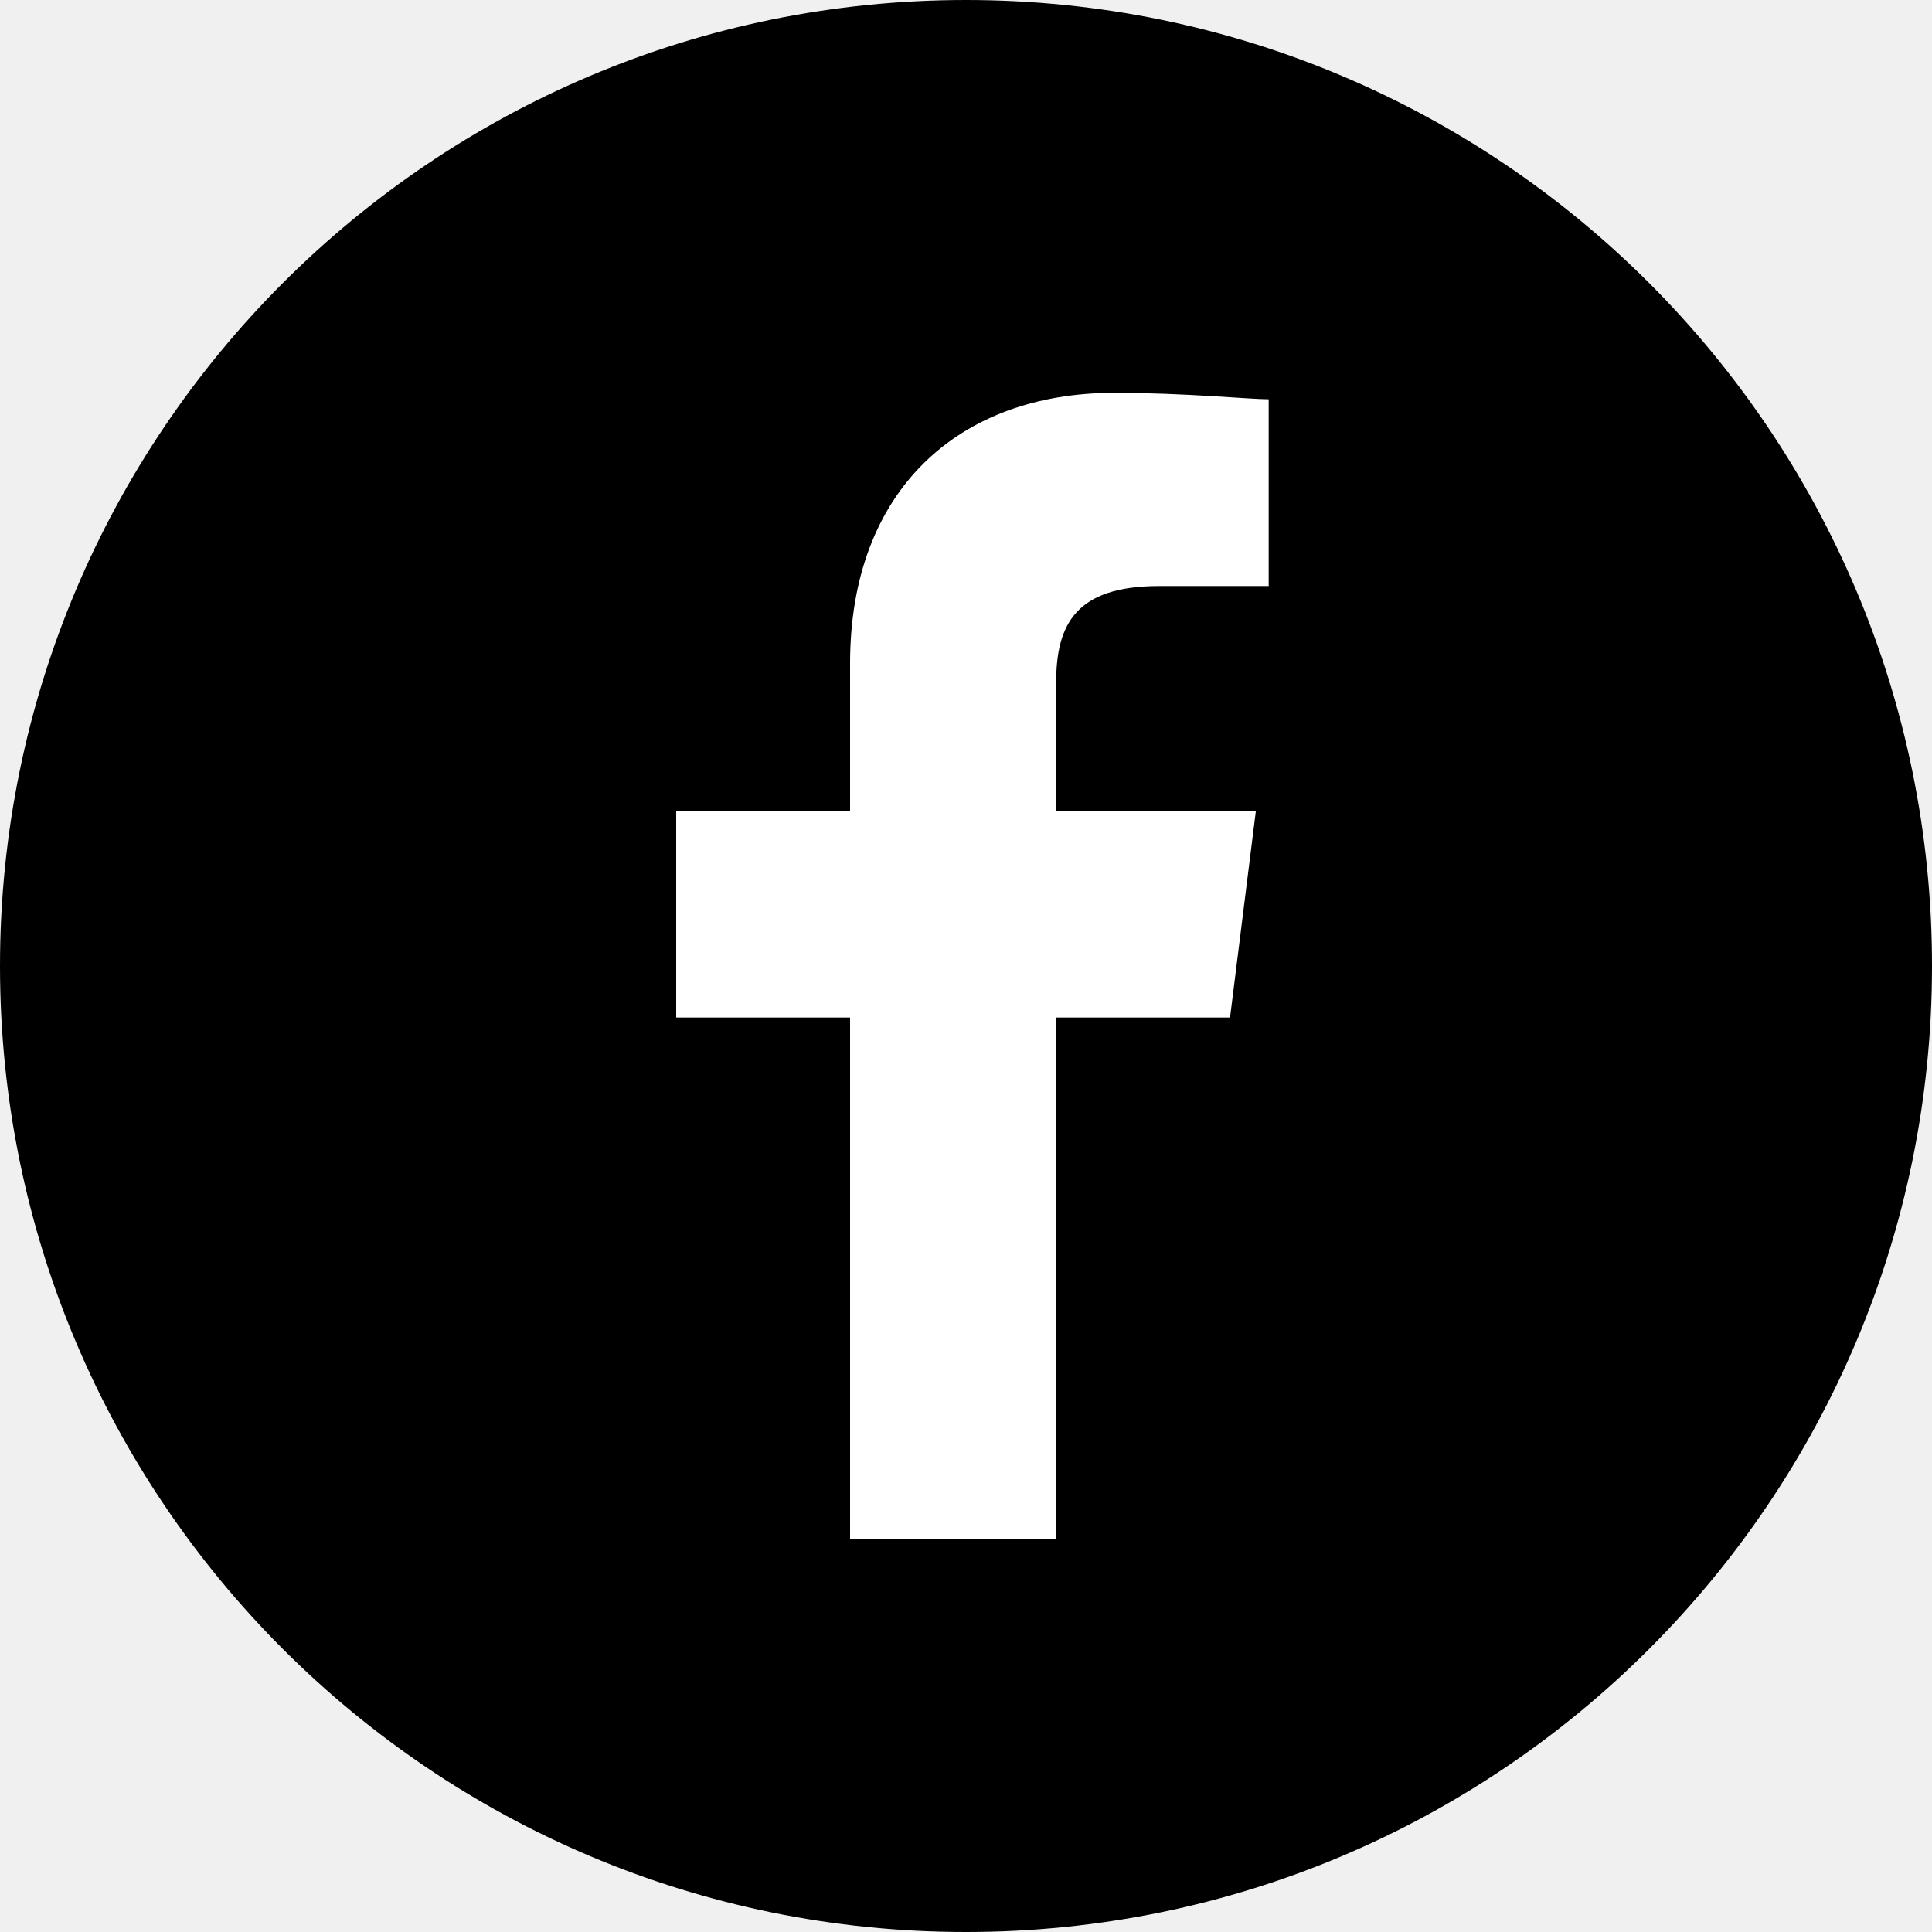
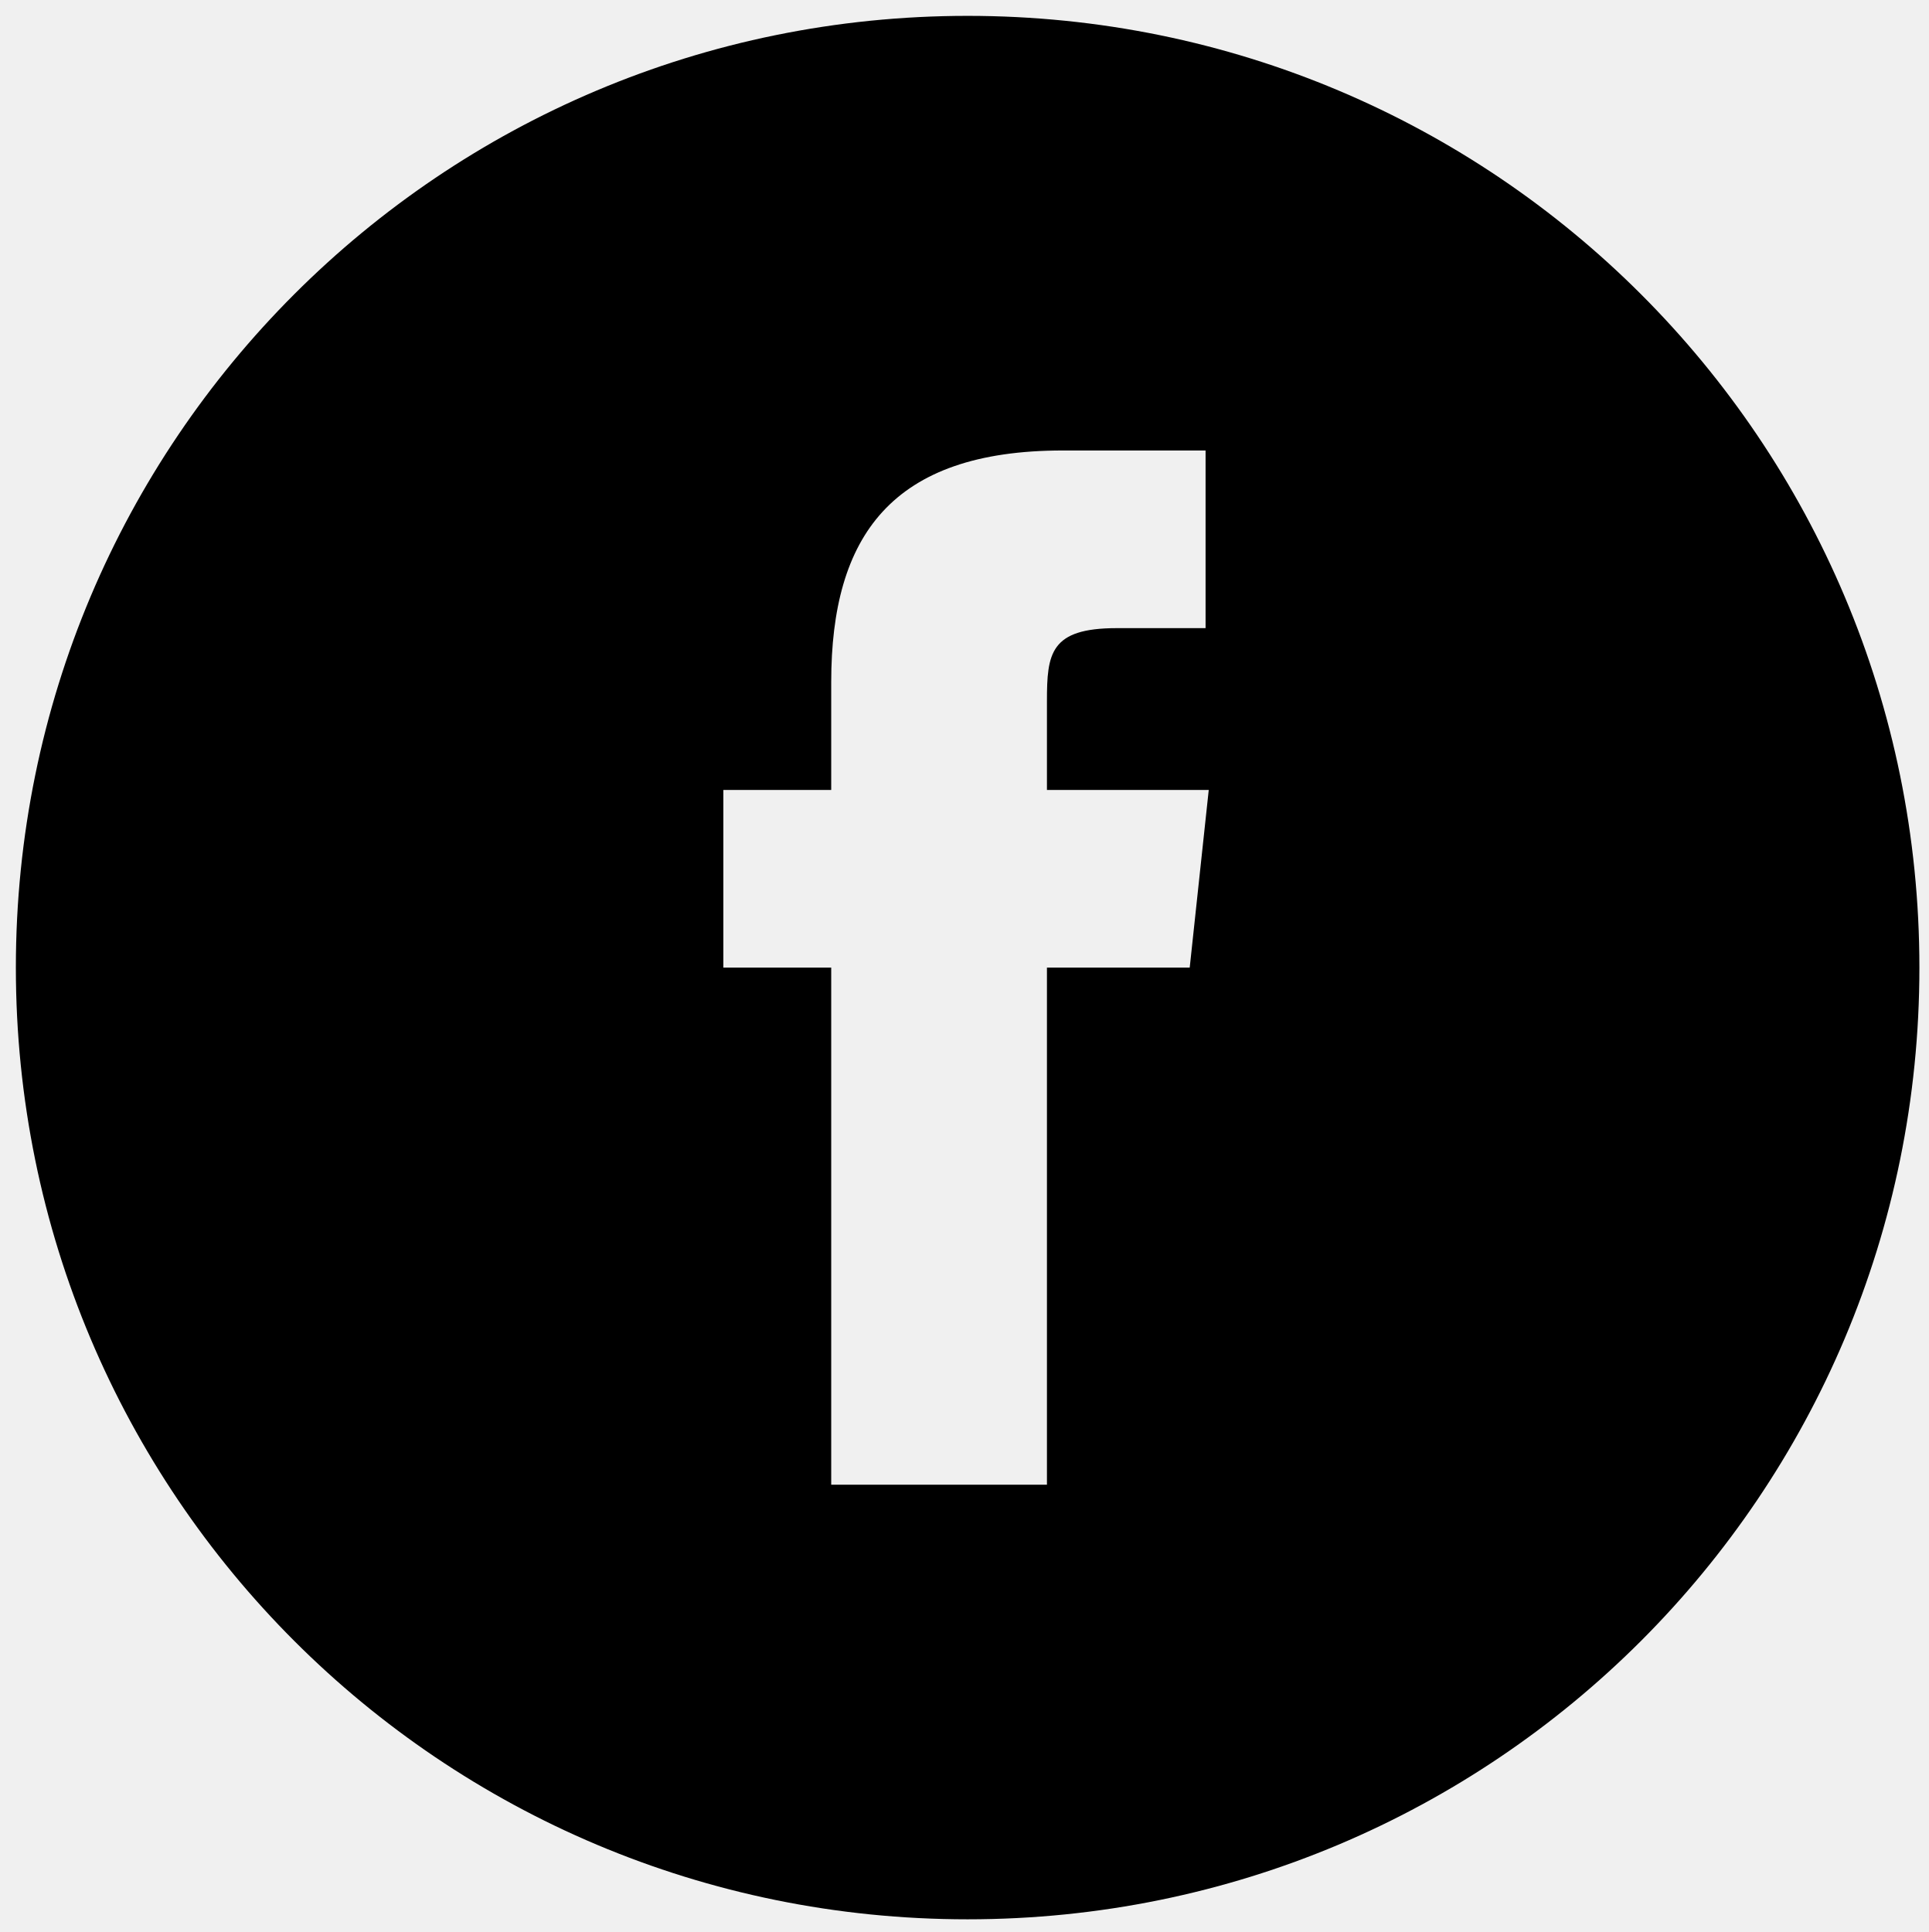
- <svg xmlns="http://www.w3.org/2000/svg" version="1.1" id="Layer_1" x="0px" y="0px" viewBox="0 0 30 30" enable-background="new 0 0 30 30" xml:space="preserve">
-   <circle cx="15" cy="15" r="15" />
-   <path id="f" fill="#FFFFFF" d="M16.4,23.9v-8.1h2.7l0.4-3.2h-3.1v-2c0-0.9,0.3-1.5,1.6-1.5l1.7,0V6.2c-0.3,0-1.3-0.1-2.4-0.1  c-2.4,0-4.1,1.5-4.1,4.2v2.3h-2.7v3.2h2.7v8.1H16.4z" />
+ <svg xmlns="http://www.w3.org/2000/svg" version="1.1" id="Layer_1" x="0px" y="0px" viewBox="-269 366 60.8 60.9" style="enable-background:new -269 366 60.8 60.9;" xml:space="preserve">
+   <style type="text/css">
+ 	.st0{fill:#000000;}
+ </style>
+   <path class="st0" d="M-242.7,412.8h6.7v-16.3h4.5l0.6-5.6h-5.1v-2.8c0-1.5,0.1-2.3,2.2-2.3h2.8v-5.6h-4.5c-5.4,0-7.3,2.7-7.3,7.3  v3.4h-3.4v5.6h3.4v16.3H-242.7z M-238.5,426.5c-16.6,0-30-13.4-30-30s13.4-30,30-30s30,13.4,30,30S-221.9,426.5-238.5,426.5z" />
</svg>
